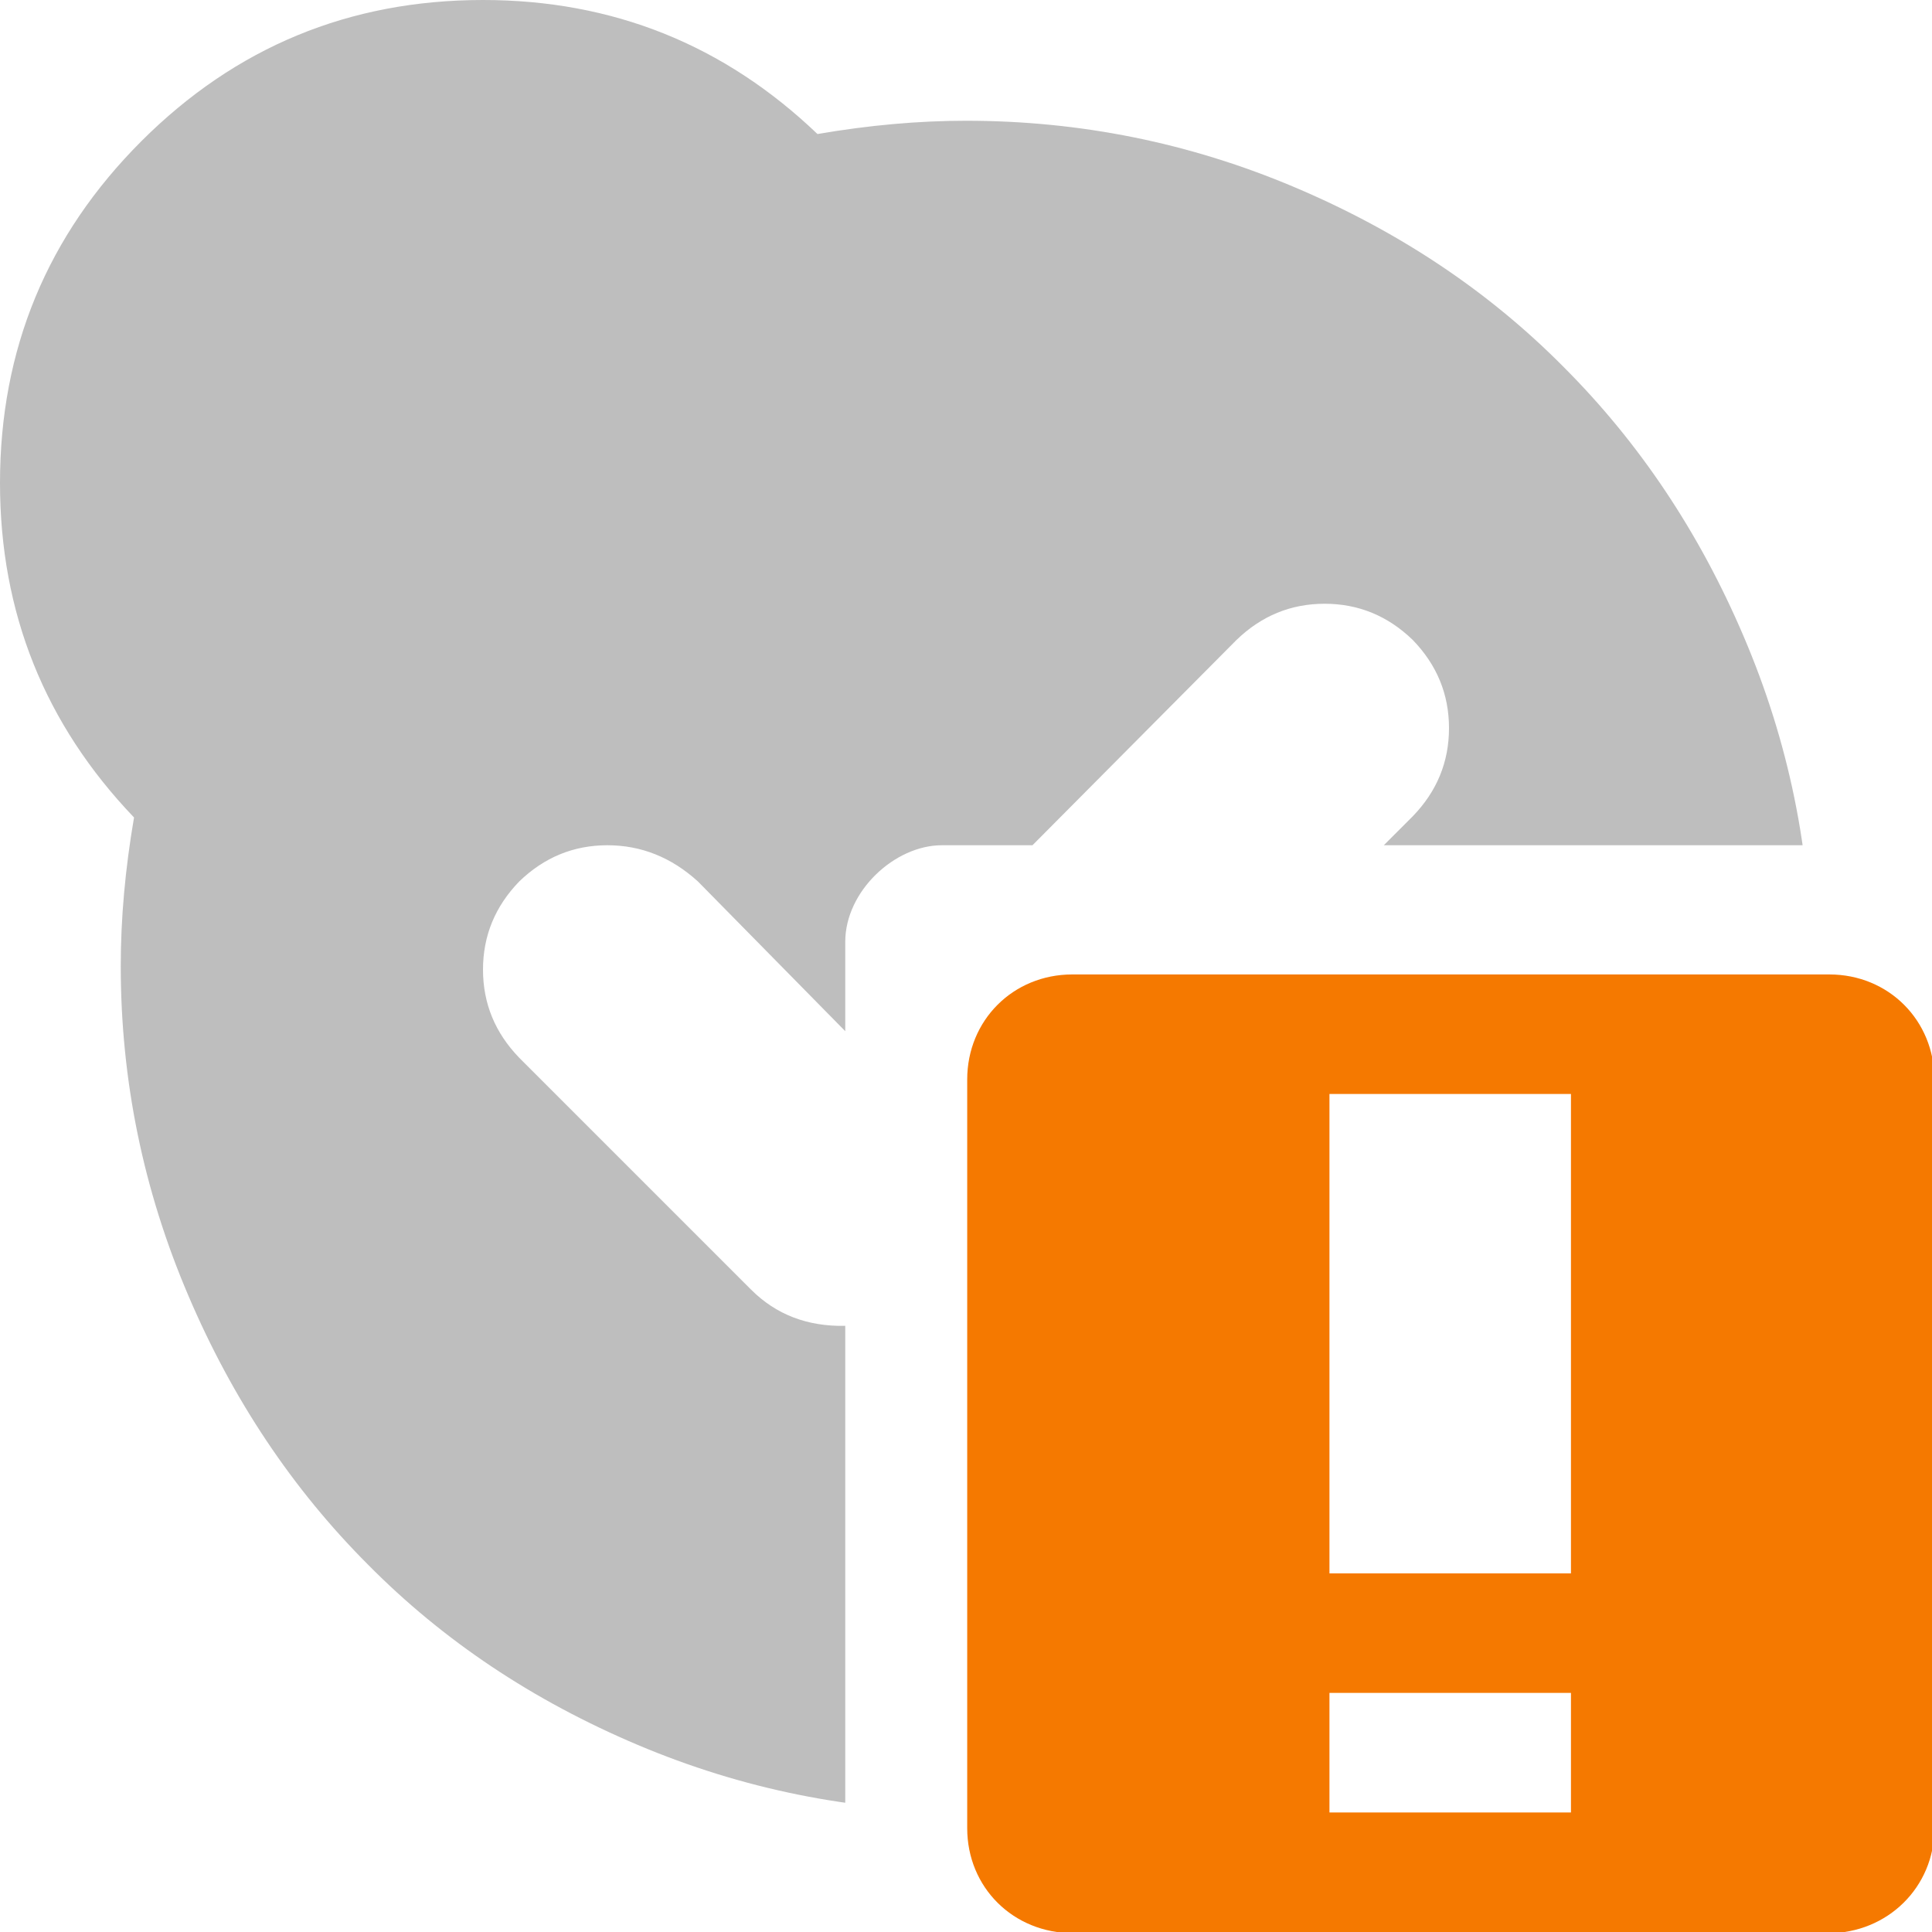
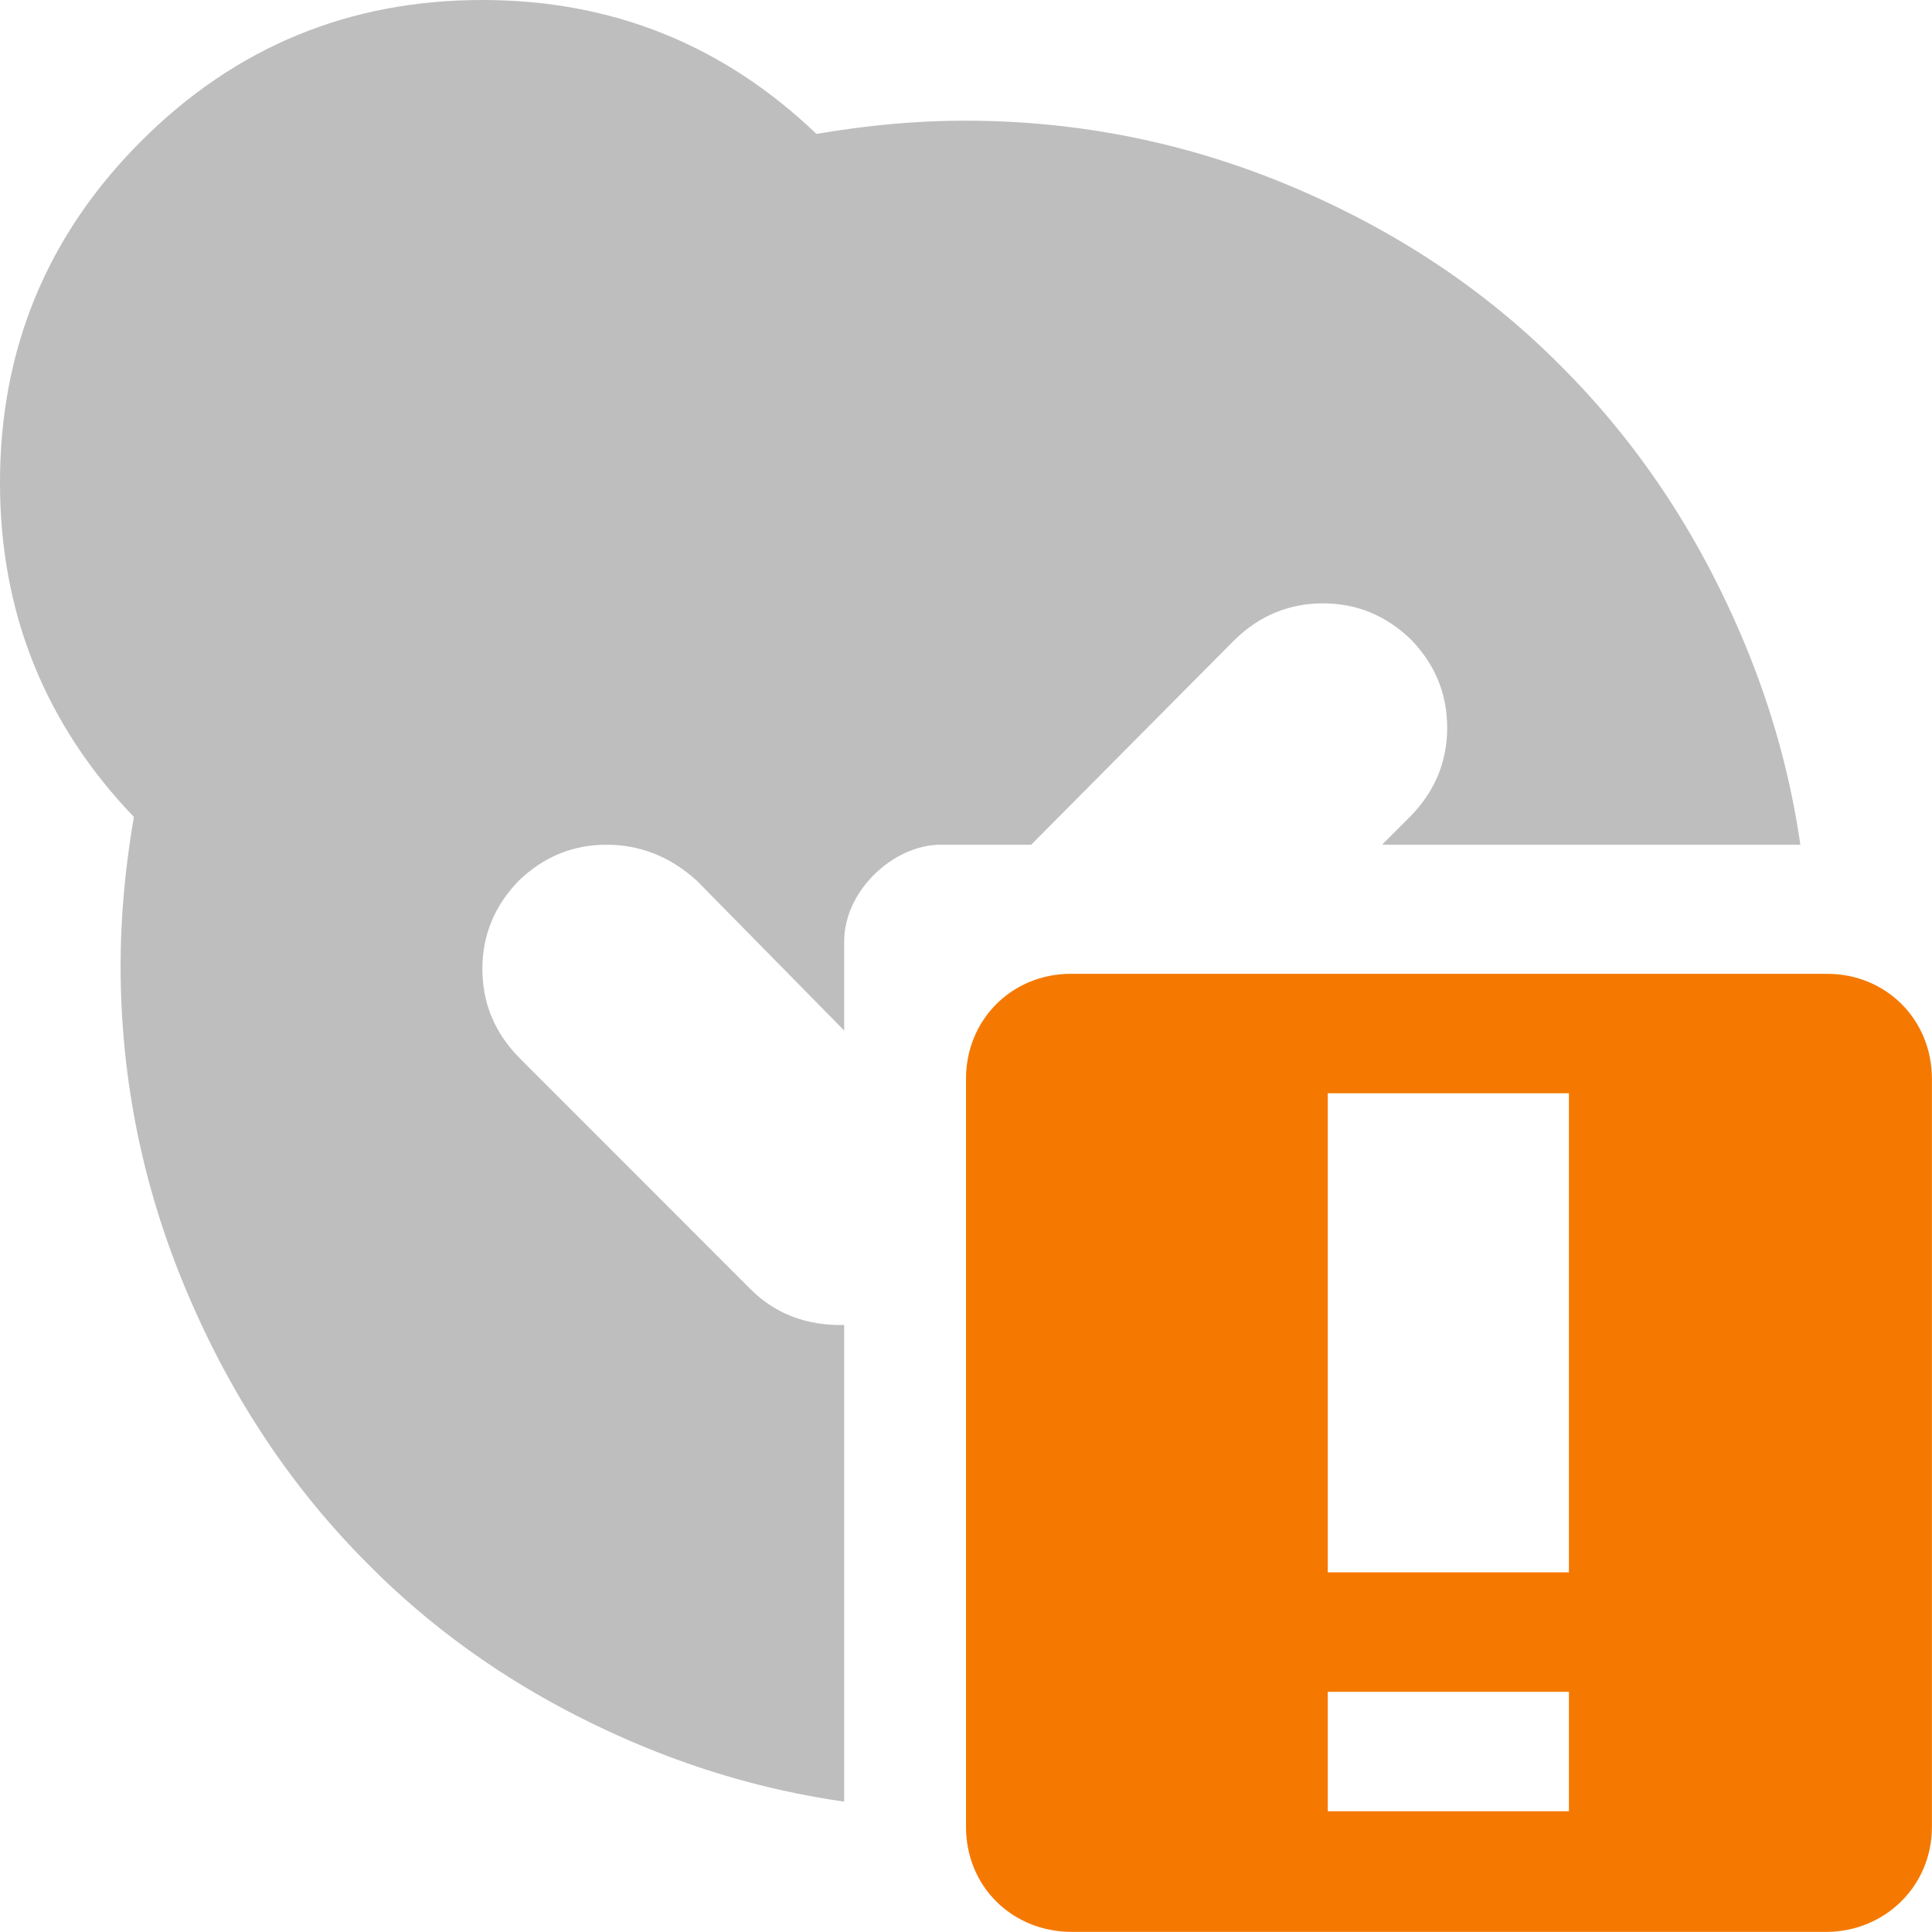
- <svg xmlns="http://www.w3.org/2000/svg" id="svg7384" version="1.1" height="16" width="16">
-   <defs id="defs7386">
+ <svg xmlns="http://www.w3.org/2000/svg" version="1.1" x="0px" y="0px" width="24px" height="24px" viewBox="-402.5 403.5 24 24" enable-background="new -402.5 403.5 24 24" xml:space="preserve">
+   <defs>
    <clipPath id="clipPath3111">
-       <path d="m101 277 0 16 7 0L108 284.8c0-0.42 0.41-0.8 0.8-0.8l8.2 0L117 277z" id="path3113" />
+       <path d="m101 277 0 16 7 0L108 284.8c0-0.42 0.41-0.8 0.8-0.8l8.2 0L117 277z" />
    </clipPath>
  </defs>
-   <g transform="translate(-101,-277)" id="layer9">
-     <path d="m117 289q0 1.66-1.17 2.83Q114.66 293 113 293q-1.61 0-2.77-1.11Q109.59 292 109 292q-1.42 0-2.72-0.55-1.3-0.55-2.23-1.49-0.94-0.94-1.49-2.23Q102 286.42 102 285q0-0.59 0.11-1.23Q101 282.61 101 281q0-1.66 1.17-2.83Q103.34 277 105 277q1.61 0 2.77 1.11Q108.41 278 109 278q1.42 0 2.72 0.55 1.3 0.55 2.23 1.49 0.94 0.94 1.49 2.23Q116 283.58 116 285q0 0.59-0.11 1.23Q117 287.39 117 289zm-4.3-6.7Q112.39 282 111.97 282q-0.42 0-0.73 0.3l-3.23 3.25-1.23-1.25Q106.45 284 106.03 284q-0.42 0-0.73 0.3Q105 284.61 105 285.03q0 0.42 0.3 0.73l1.92 1.92q0.31 0.31 0.78 0.3 0.47 0.02 0.78-0.3l3.92-3.92Q113 283.45 113 283.03q0-0.42-0.3-0.73z" id="path6-1" clip-path="url(#clipPath3111)" fill="#bebebe" />
-     <path d="m109.88 285.07c-0.49 0-0.87 0.38-0.87 0.87l0 6.2c0 0.49 0.38 0.87 0.88 0.87l6.25 0c0.49 0 0.88-0.38 0.88-0.87l0-6.2c0-0.49-0.38-0.87-0.87-0.87l-6.25 0zm2.13 0.99 2 0 0 3.97-2 0 0-3.97zm0 4.96 2 0 0 0.99-2 0 0-0.99z" id="path10898-2-9-4" class="warning" fill="#f57900" />
+   <g transform="translate(-101,-277)">
+     <path d="m 117,289 q 0,1.66 -1.17,2.83 -1.17,1.17 -2.83,1.17 -1.61,0 -2.77,-1.11 -0.64,0.11 -1.23,0.11 -1.42,0 -2.72,-0.55 -1.3,-0.55 -2.23,-1.49 -0.94,-0.94 -1.49,-2.23 Q 102,286.42 102,285 q 0,-0.59 0.11,-1.23 Q 101,282.61 101,281 q 0,-1.66 1.17,-2.83 1.17,-1.17 2.83,-1.17 1.61,0 2.77,1.11 0.64,-0.11 1.23,-0.11 1.42,0 2.72,0.55 1.3,0.55 2.23,1.49 0.94,0.94 1.49,2.23 0.56,1.31 0.56,2.73 0,0.59 -0.11,1.23 1.11,1.16 1.11,2.77 z m -4.3,-6.7 q -0.31,-0.3 -0.73,-0.3 -0.42,0 -0.73,0.3 l -3.23,3.25 -1.23,-1.25 q -0.33,-0.3 -0.75,-0.3 -0.42,0 -0.73,0.3 -0.3,0.31 -0.3,0.73 0,0.42 0.3,0.73 l 1.92,1.92 q 0.31,0.31 0.78,0.3 0.47,0.02 0.78,-0.3 l 3.92,-3.92 q 0.3,-0.31 0.3,-0.73 0,-0.42 -0.3,-0.73 z" clip-path="url(#clipPath3111)" transform="matrix(1.498127,0,0,1.499063,-452.8109,265.2595)" style="fill:#bebebe" />
+     <path d="m -288.197,692.597 c -0.734,0 -1.303,0.57 -1.303,1.304 l 0,9.294 c 0,0.735 0.569,1.304 1.318,1.304 l 9.363,0 c 0.734,0 1.318,-0.57 1.318,-1.304 l 0,-9.294 c 0,-0.735 -0.569,-1.304 -1.303,-1.304 l -9.363,0 z m 3.191,1.484 2.996,0 0,5.951 -2.996,0 0,-5.951 z m 0,7.435 2.996,0 0,1.484 -2.996,0 0,-1.484 z" class="warning" style="fill:#f57900" />
  </g>
-   <g transform="translate(-101,-277)" id="layer10" />
-   <g transform="translate(-101,-277)" id="layer11" />
-   <g transform="translate(-101,-277)" id="layer12" />
-   <g transform="translate(-101,-277)" id="layer13" />
-   <g transform="translate(-101,-277)" id="layer14" />
-   <g transform="translate(-101,-277)" id="layer15" />
-   <g transform="translate(-101,-277)" id="g4953" />
+   <g transform="translate(-101,-277)" />
+   <g transform="translate(-101,-277)" />
+   <g transform="translate(-101,-277)" />
+   <g transform="translate(-101,-277)" />
+   <g transform="translate(-101,-277)" />
+   <g transform="translate(-101,-277)" />
+   <g transform="translate(-101,-277)" />
</svg>
